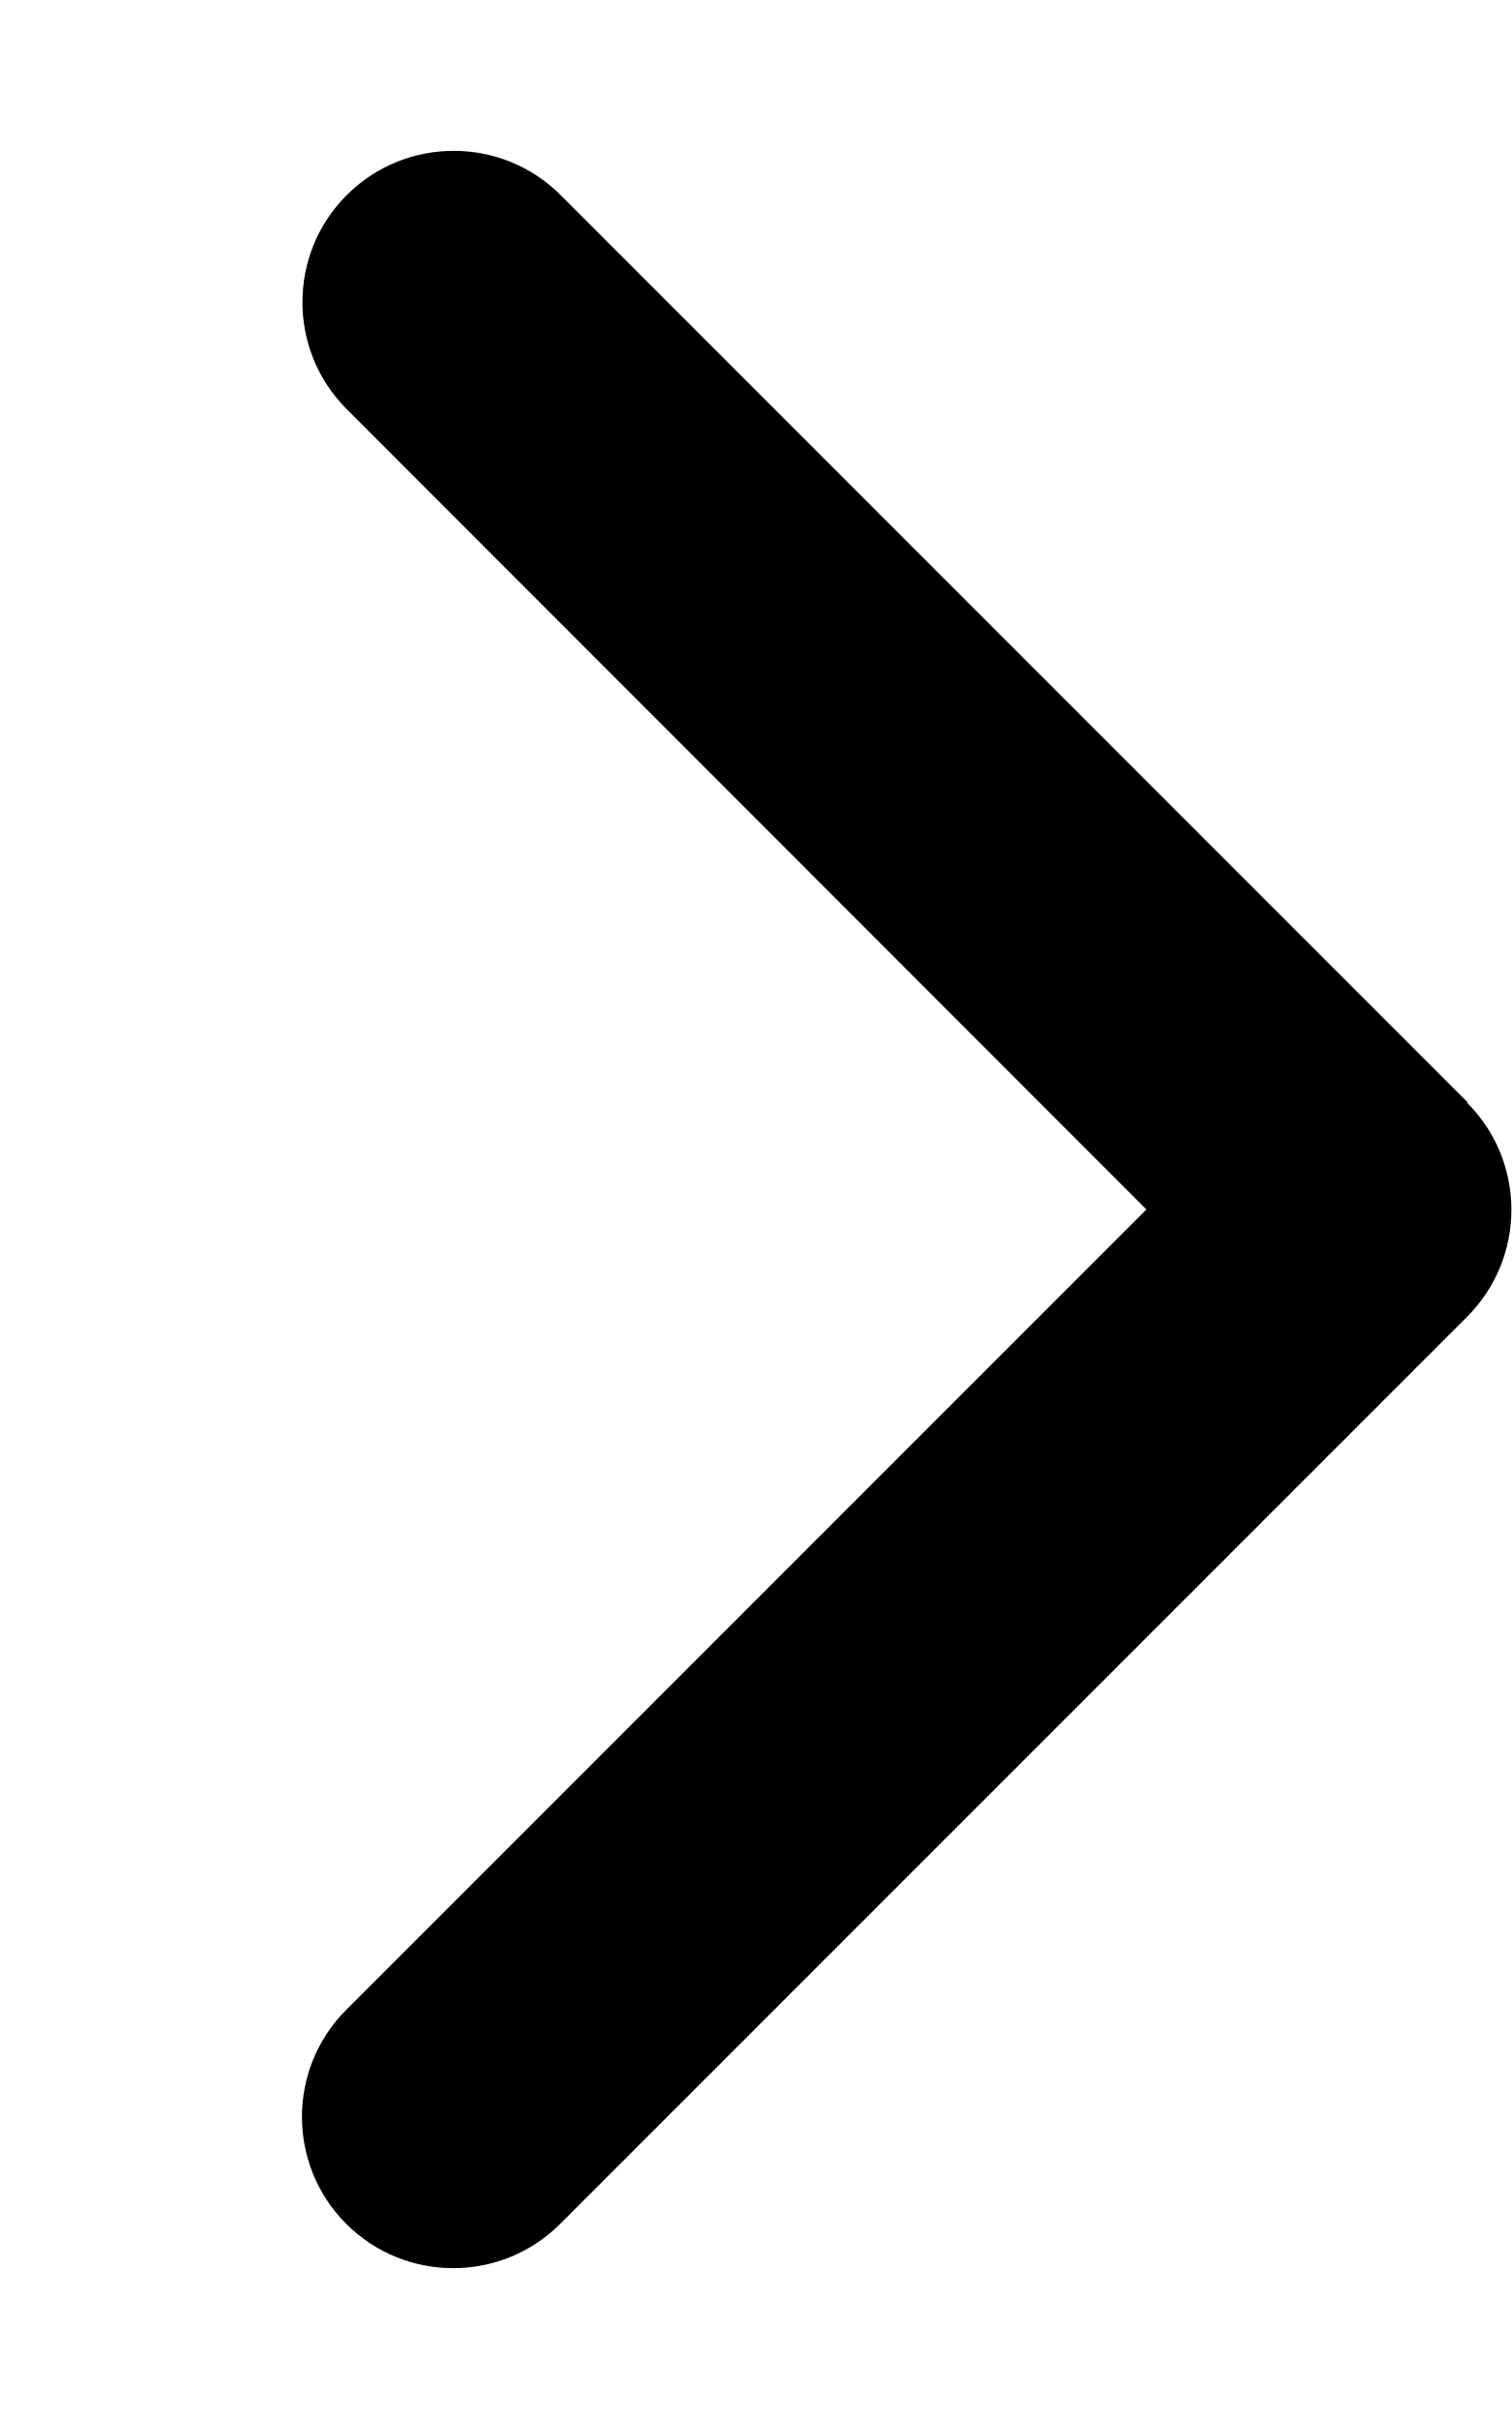
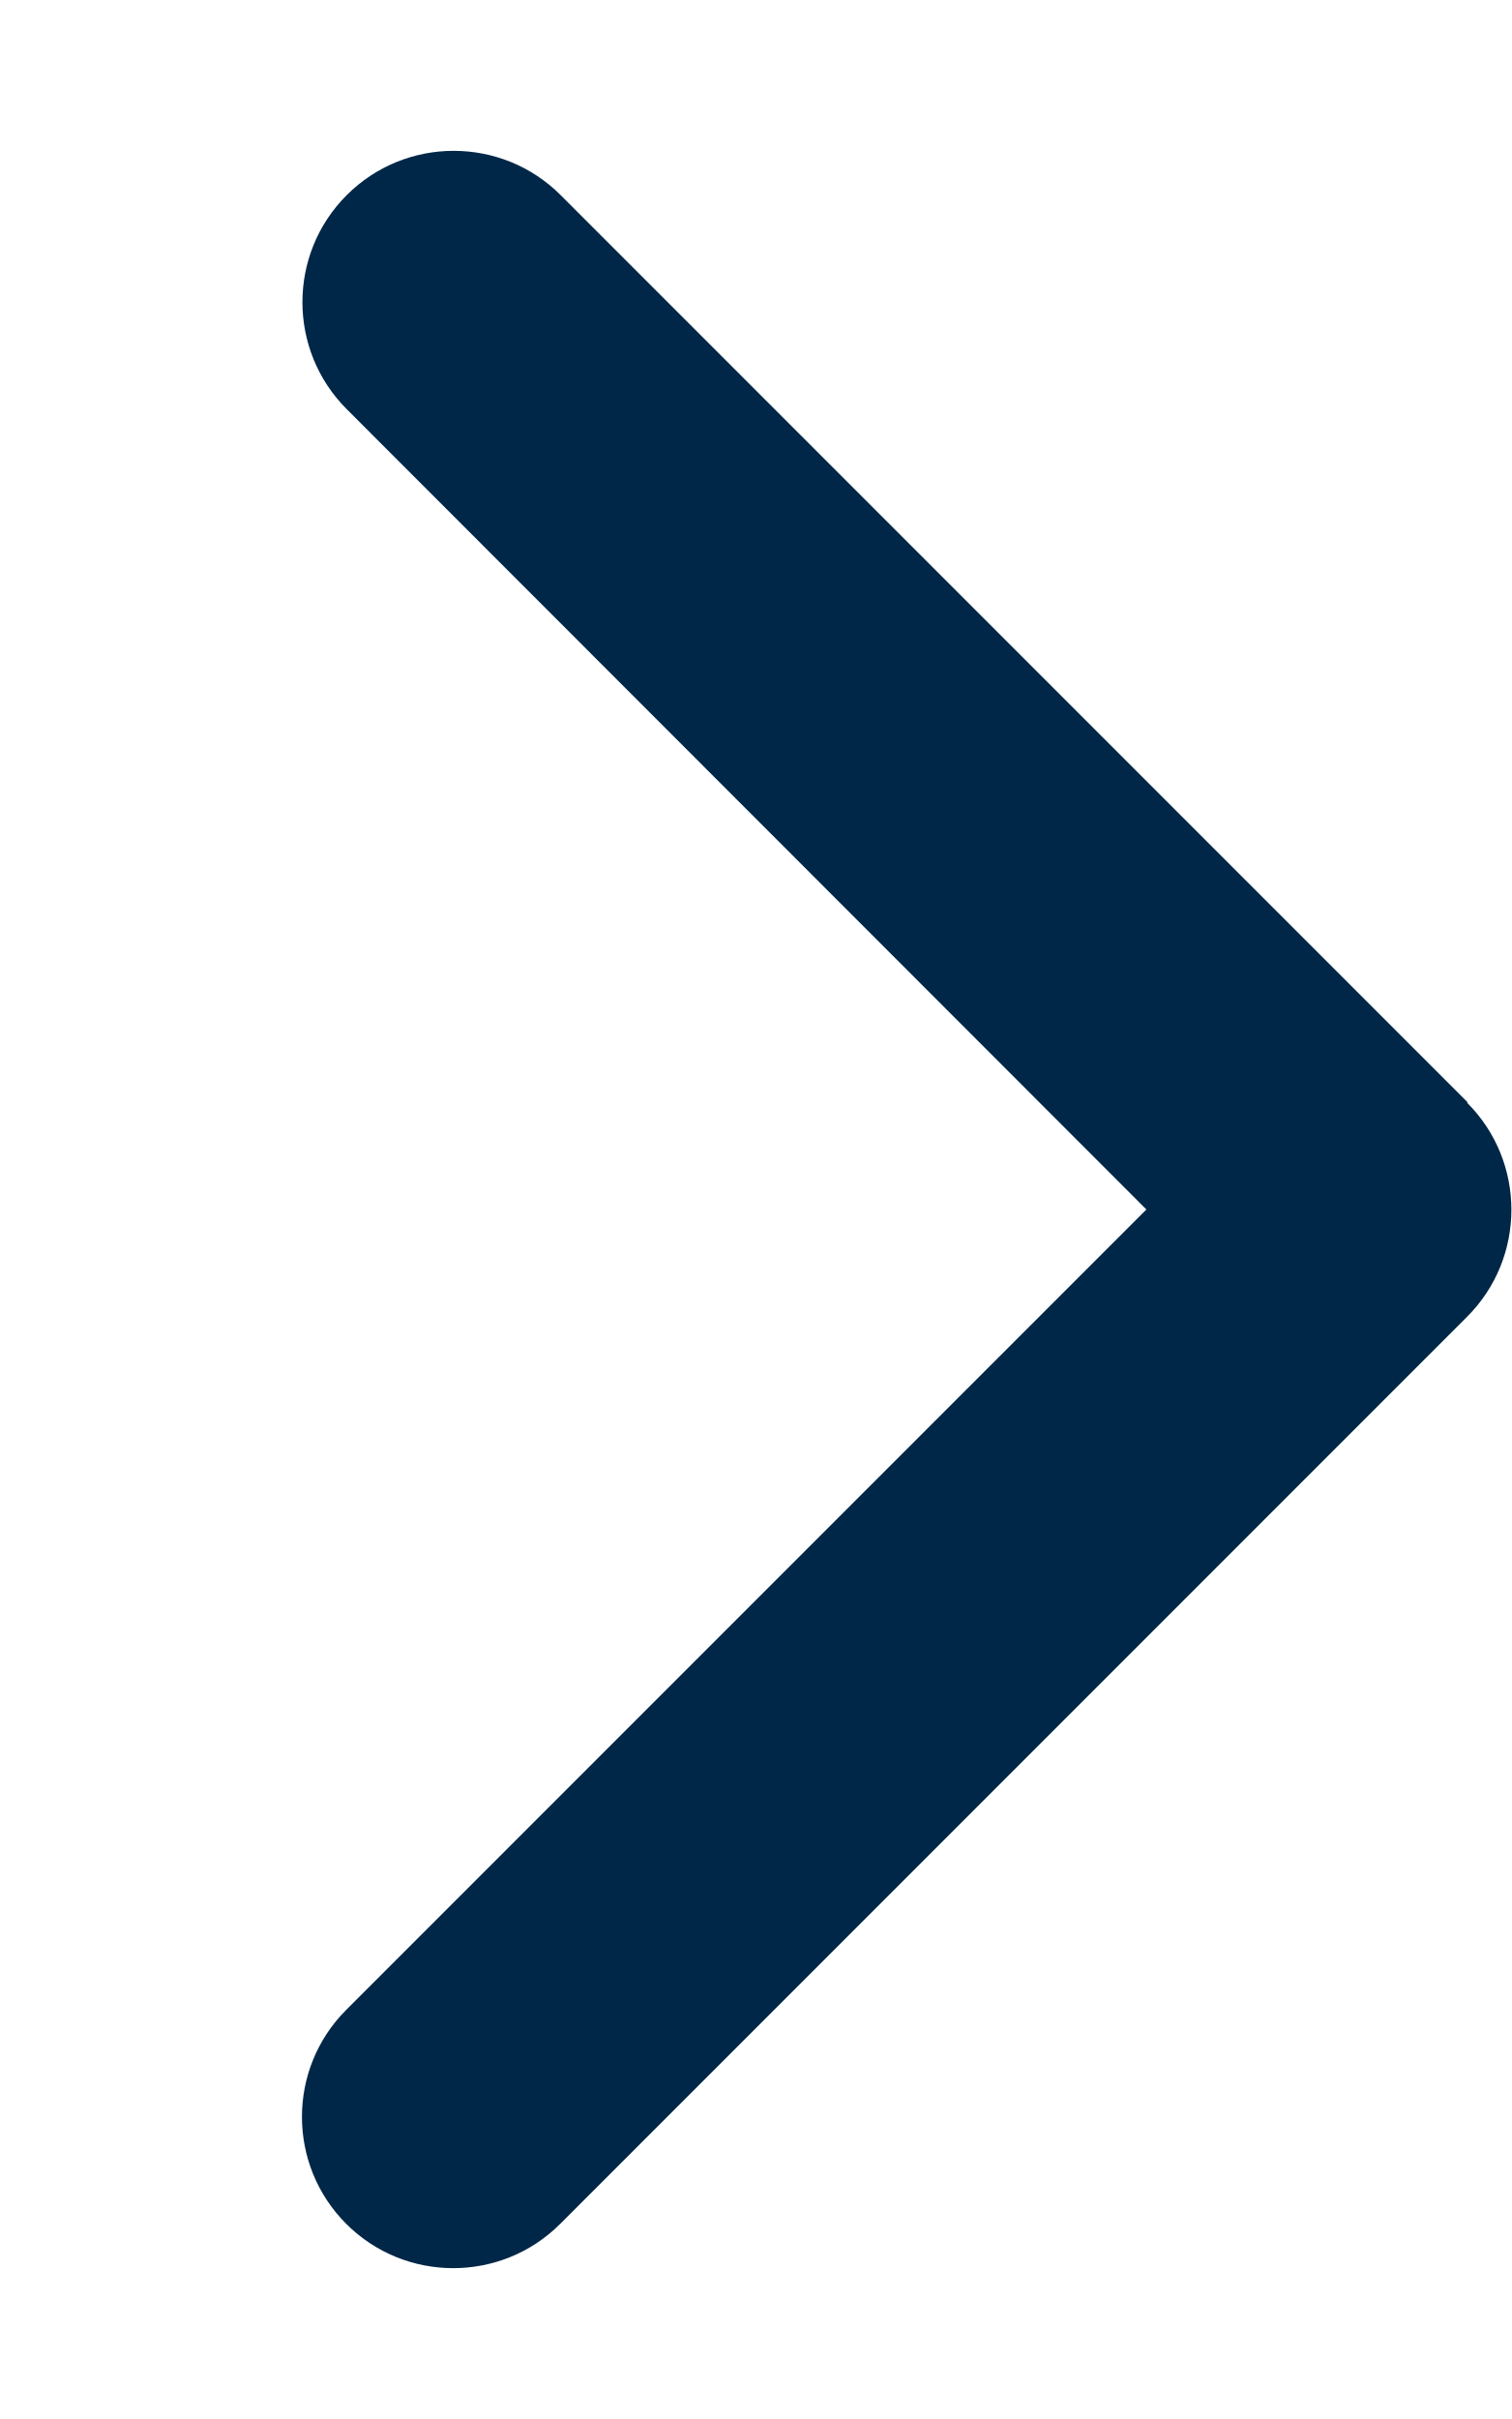
- <svg xmlns="http://www.w3.org/2000/svg" viewBox="0 0 320 512">
+ <svg xmlns="http://www.w3.org/2000/svg" fill="#002747" viewBox="0 0 320 512">
  <path d="M310.6 233.4c12.5 12.5 12.5 32.8 0 45.3l-192 192c-12.5 12.5-32.8 12.5-45.3 0s-12.5-32.8 0-45.3L242.7 256 73.4 86.6c-12.5-12.5-12.5-32.8 0-45.3s32.8-12.5 45.3 0l192 192z" />
</svg>
